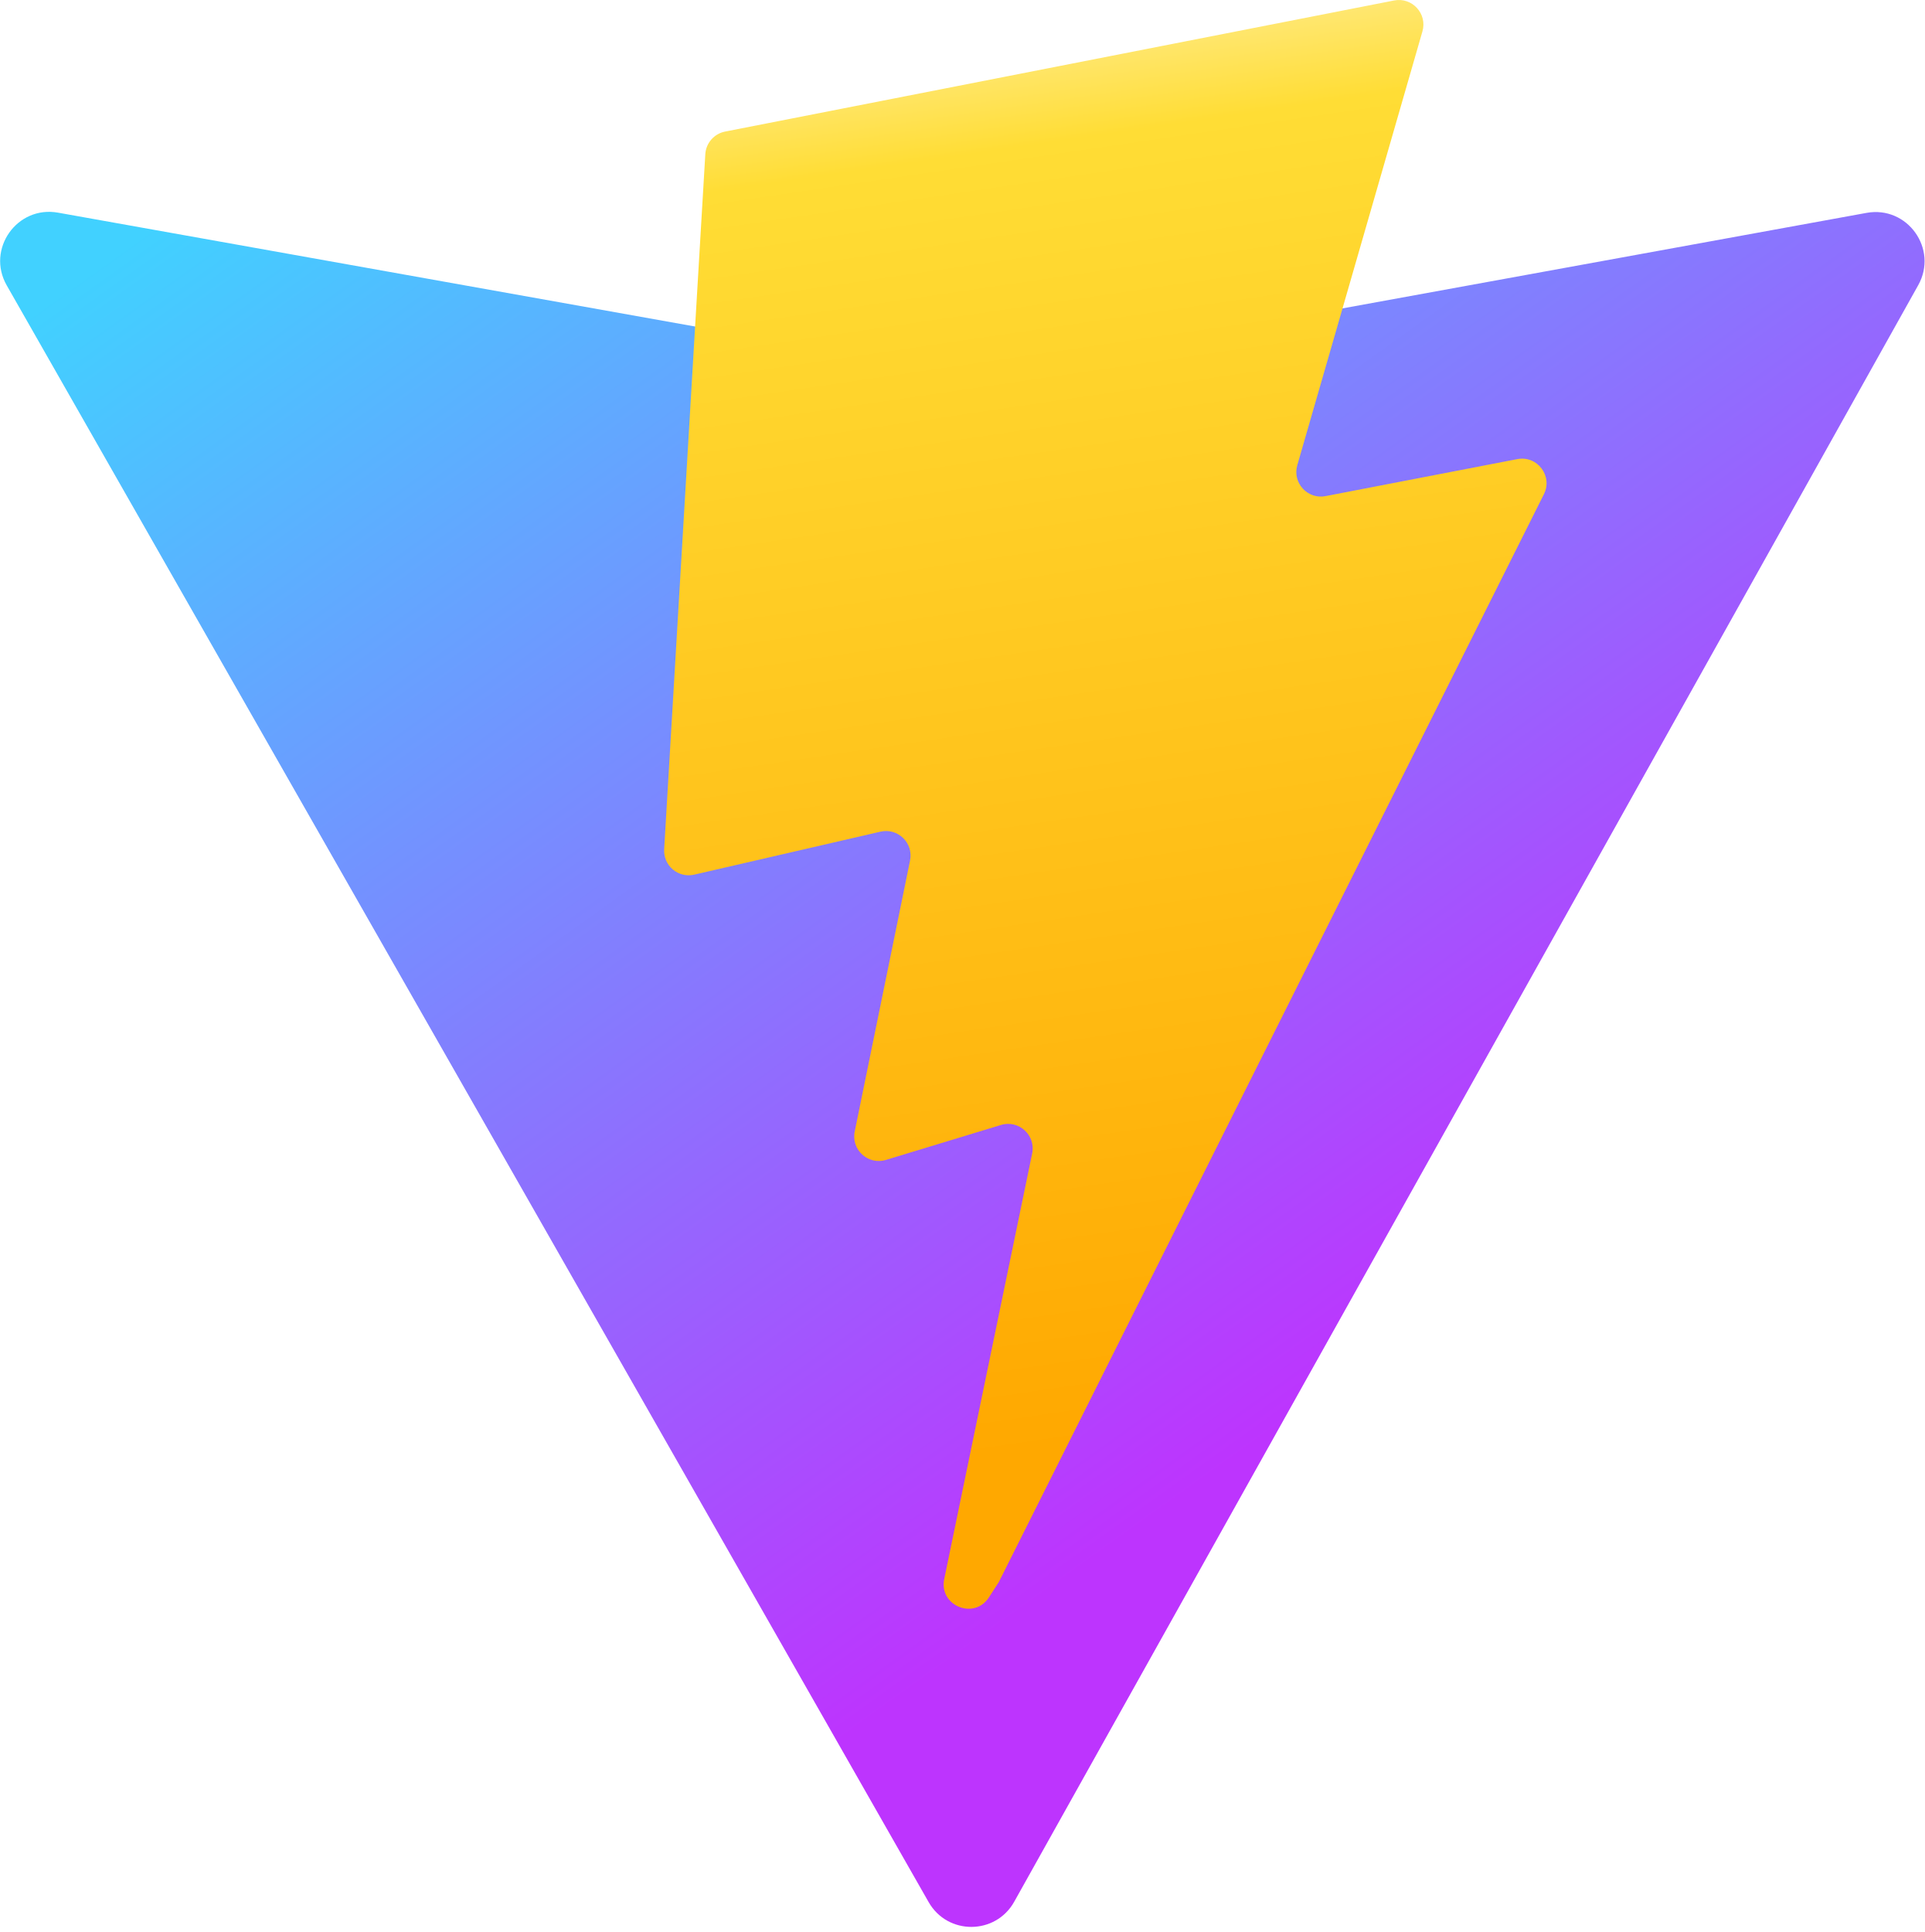
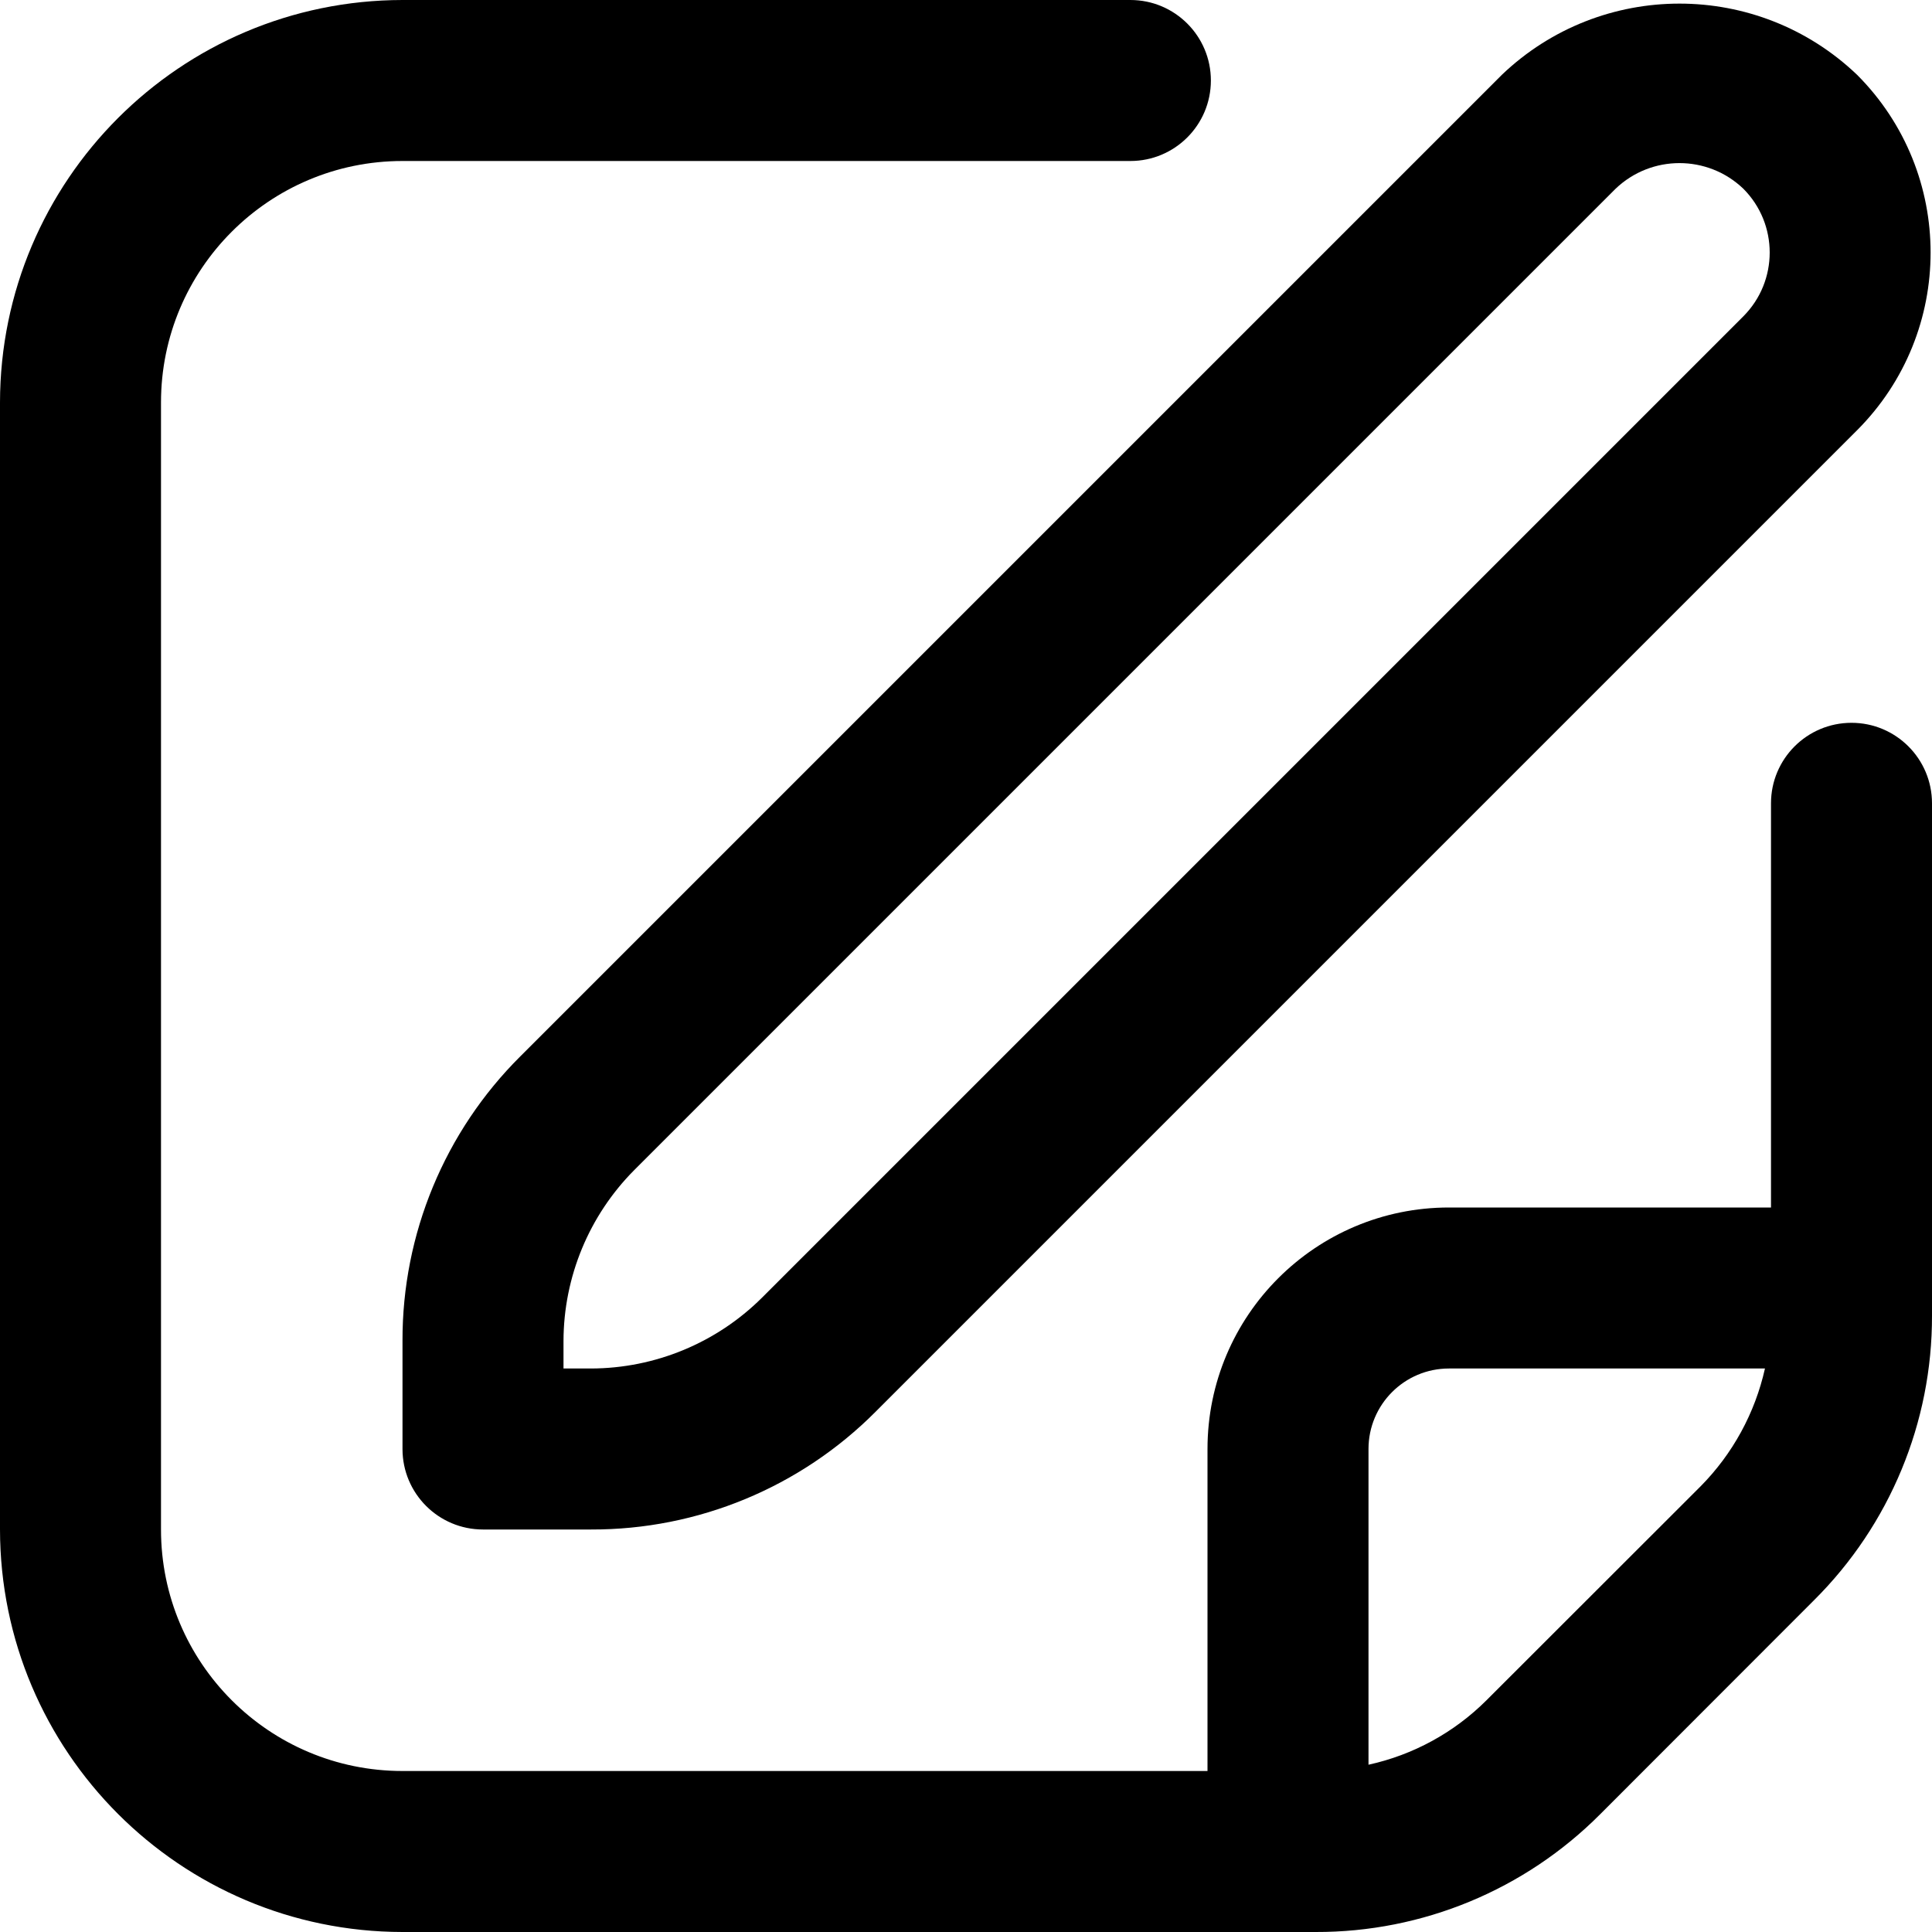
- <svg xmlns="http://www.w3.org/2000/svg" aria-hidden="true" role="img" class="iconify iconify--logos" width="31.88" height="32" preserveAspectRatio="xMidYMid meet" viewBox="0 0 256 257">
-   <defs>
-     <linearGradient id="IconifyId1813088fe1fbc01fb466" x1="-.828%" x2="57.636%" y1="7.652%" y2="78.411%">
-       <stop offset="0%" stop-color="#41D1FF" />
-       <stop offset="100%" stop-color="#BD34FE" />
-     </linearGradient>
-     <linearGradient id="IconifyId1813088fe1fbc01fb467" x1="43.376%" x2="50.316%" y1="2.242%" y2="89.03%">
-       <stop offset="0%" stop-color="#FFEA83" />
-       <stop offset="8.333%" stop-color="#FFDD35" />
-       <stop offset="100%" stop-color="#FFA800" />
-     </linearGradient>
-   </defs>
-   <path fill="url(#IconifyId1813088fe1fbc01fb466)" d="M255.153 37.938L134.897 252.976c-2.483 4.44-8.862 4.466-11.382.048L.875 37.958c-2.746-4.814 1.371-10.646 6.827-9.67l120.385 21.517a6.537 6.537 0 0 0 2.322-.004l117.867-21.483c5.438-.991 9.574 4.796 6.877 9.62Z" />
-   <path fill="url(#IconifyId1813088fe1fbc01fb467)" d="M185.432.063L96.44 17.501a3.268 3.268 0 0 0-2.634 3.014l-5.474 92.456a3.268 3.268 0 0 0 3.997 3.378l24.777-5.718c2.318-.535 4.413 1.507 3.936 3.838l-7.361 36.047c-.495 2.426 1.782 4.5 4.151 3.78l15.304-4.649c2.372-.72 4.652 1.36 4.15 3.788l-11.698 56.621c-.732 3.542 3.979 5.473 5.943 2.437l1.313-2.028l72.516-144.72c1.215-2.423-.88-5.186-3.54-4.672l-25.505 4.922c-2.396.462-4.435-1.77-3.759-4.114l16.646-57.705c.677-2.35-1.37-4.583-3.769-4.113Z" />
+ <svg xmlns="http://www.w3.org/2000/svg" id="Outline" viewBox="0 0 24 24" width="512" height="512">
+   <path d="M18.656.93,6.464,13.122A4.966,4.966,0,0,0,5,16.657V18a1,1,0,0,0,1,1H7.343a4.966,4.966,0,0,0,3.535-1.464L23.07,5.344a3.125,3.125,0,0,0,0-4.414A3.194,3.194,0,0,0,18.656.93Zm3,3L9.464,16.122A3.02,3.02,0,0,1,7.343,17H7v-.343a3.02,3.02,0,0,1,.878-2.121L20.07,2.344a1.148,1.148,0,0,1,1.586,0A1.123,1.123,0,0,1,21.656,3.93Z" />
+   <path d="M23,8.979a1,1,0,0,0-1,1V15H18a3,3,0,0,0-3,3v4H5a3,3,0,0,1-3-3V5A3,3,0,0,1,5,2h9.042a1,1,0,0,0,0-2H5A5.006,5.006,0,0,0,0,5V19a5.006,5.006,0,0,0,5,5H16.343a4.968,4.968,0,0,0,3.536-1.464l2.656-2.658A4.968,4.968,0,0,0,24,16.343V9.979A1,1,0,0,0,23,8.979ZM18.465,21.122a2.975,2.975,0,0,1-1.465.8V18a1,1,0,0,1,1-1h3.925a3.016,3.016,0,0,1-.8,1.464Z" />
</svg>
